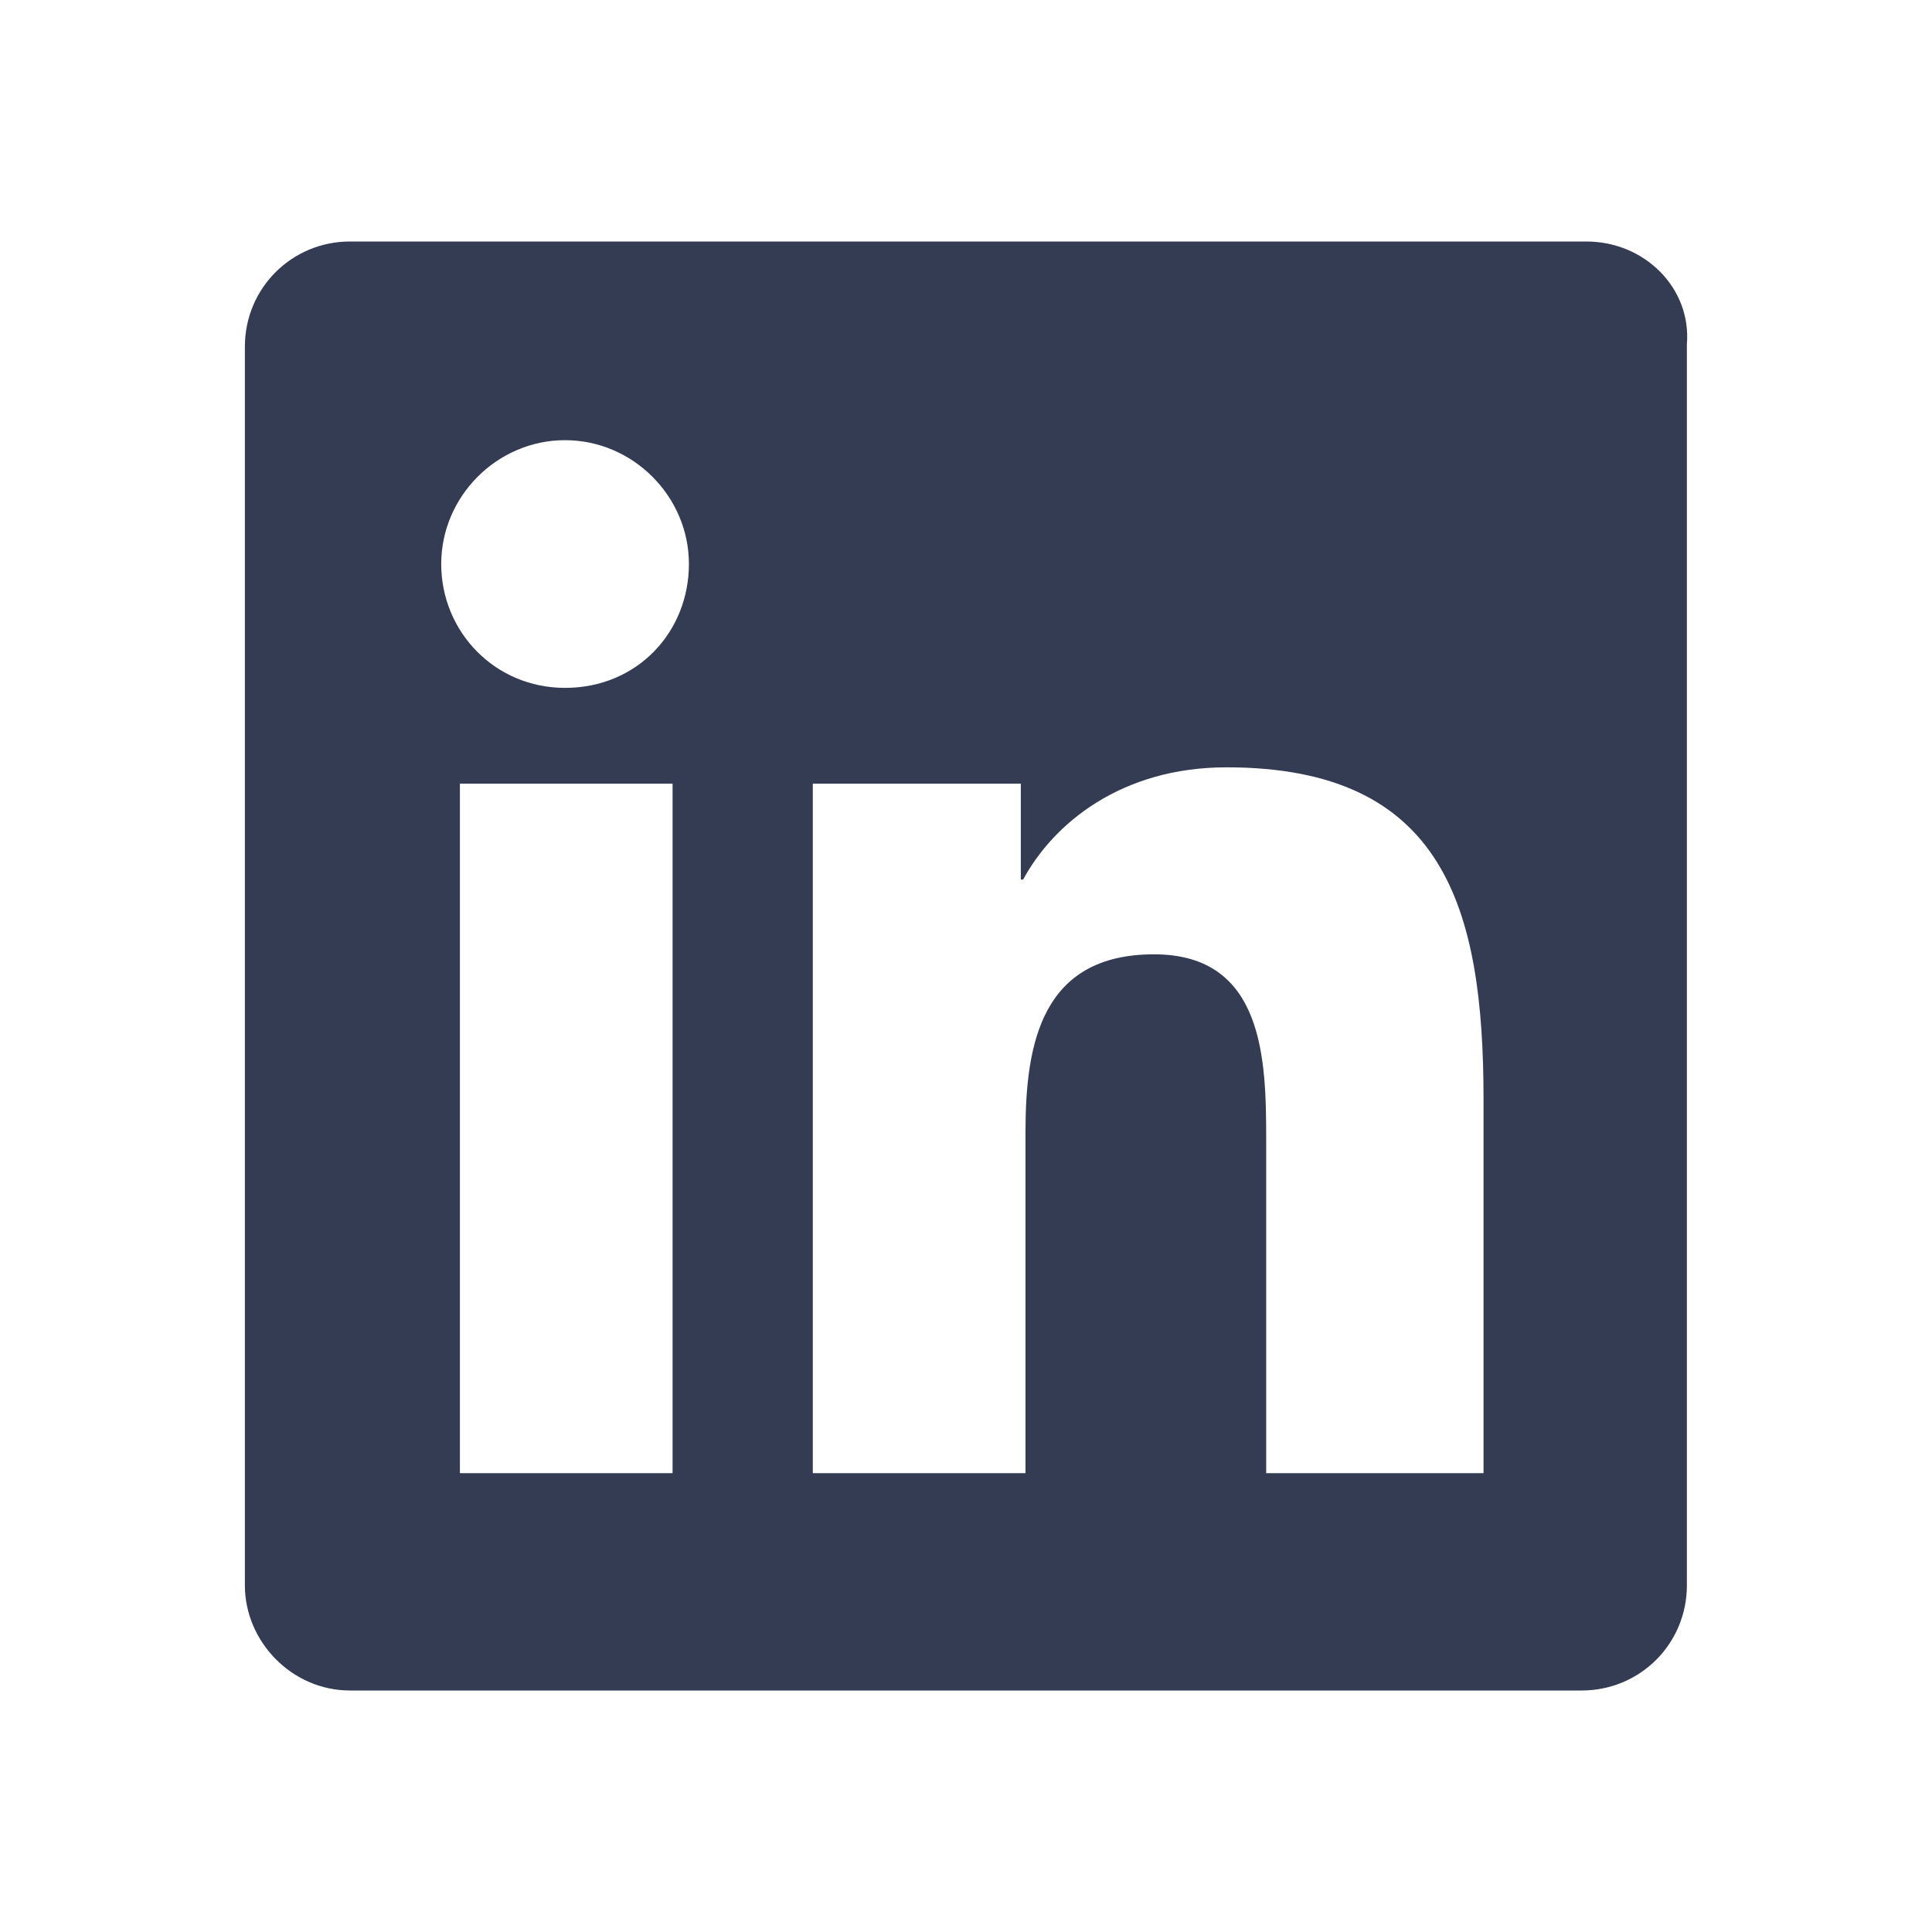
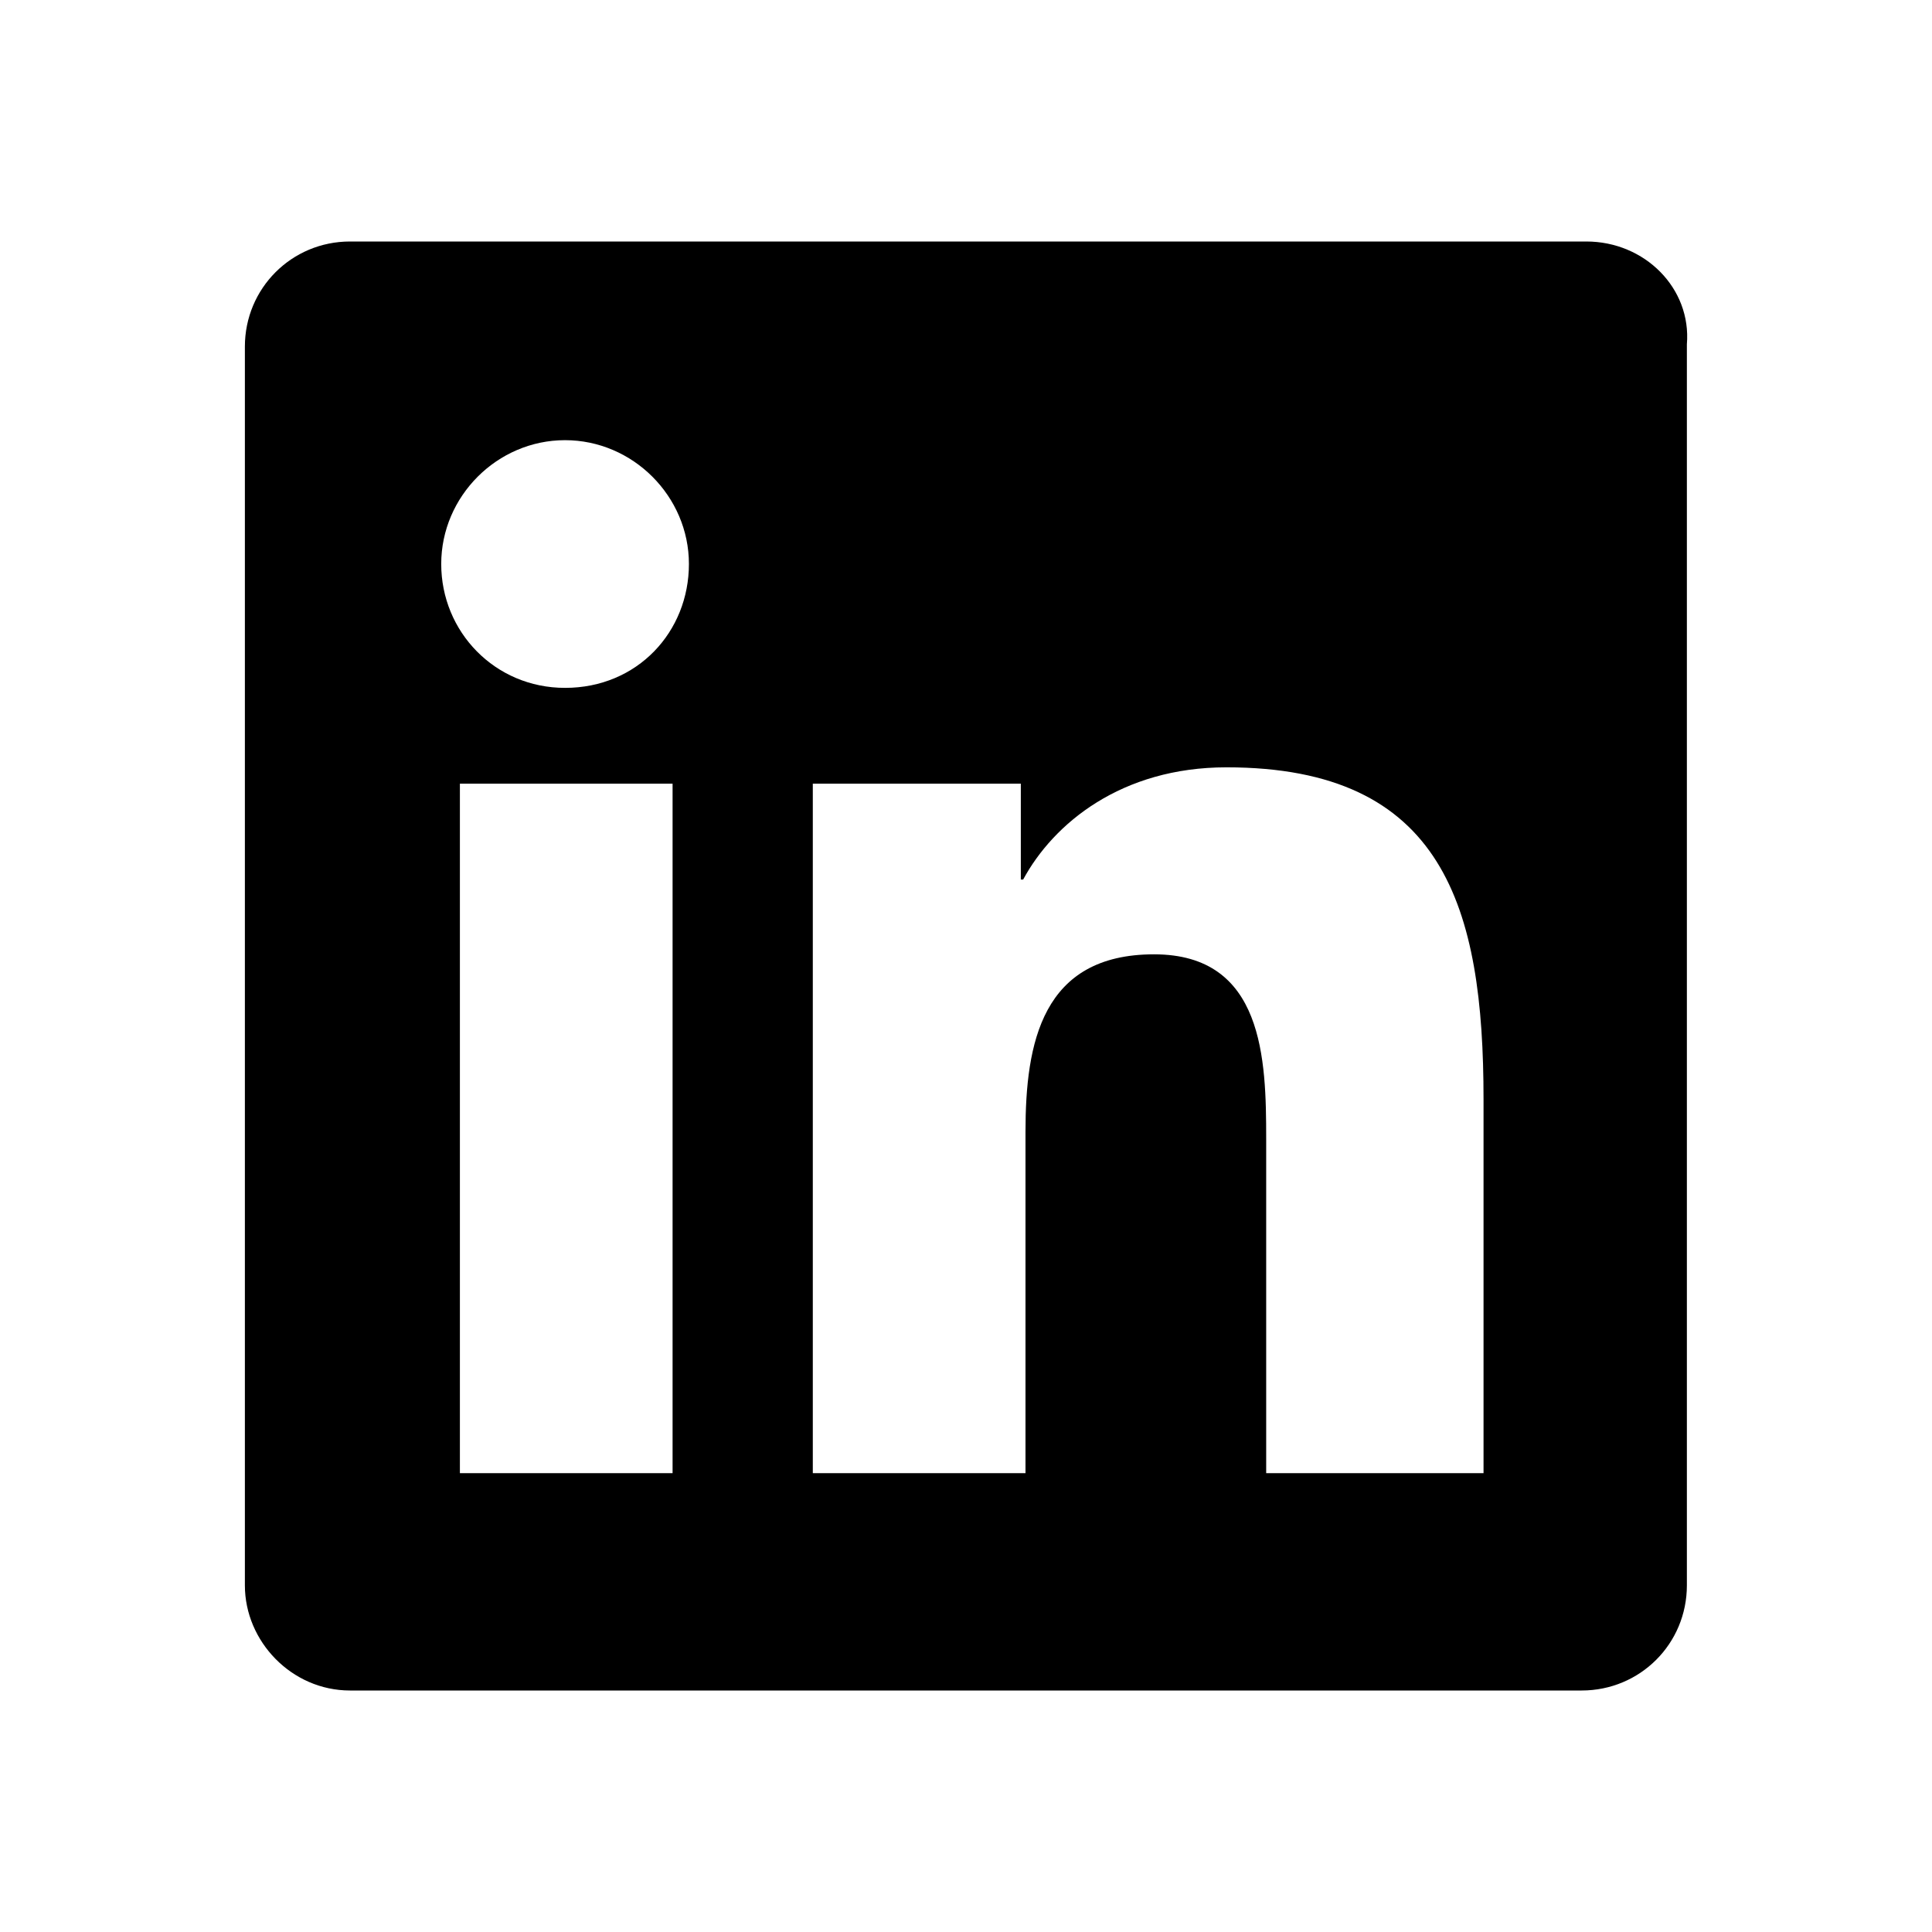
- <svg xmlns="http://www.w3.org/2000/svg" width="100" height="100" viewBox="0 0 24 24" fill="none" transform="rotate(0 0 0)">
-   <path d="M19.706 3H4.348C3.623 3 3.042 3.581 3.042 4.306V19.694C3.042 20.39 3.623 21 4.348 21H19.648C20.374 21 20.955 20.419 20.955 19.694V4.277C21.013 3.581 20.432 3 19.706 3ZM8.355 18.3H5.713V9.735H8.355V18.3ZM7.019 8.545C6.148 8.545 5.481 7.848 5.481 7.006C5.481 6.165 6.177 5.468 7.019 5.468C7.861 5.468 8.558 6.165 8.558 7.006C8.558 7.848 7.919 8.545 7.019 8.545ZM18.371 18.3H15.729V14.148C15.729 13.161 15.7 11.855 14.336 11.855C12.942 11.855 12.739 12.958 12.739 14.061V18.3H10.097V9.735H12.681V10.926H12.71C13.087 10.229 13.929 9.532 15.236 9.532C17.936 9.532 18.429 11.274 18.429 13.655V18.3H18.371Z" fill="#343C54" />
+ <svg xmlns="http://www.w3.org/2000/svg" width="100" height="100" viewBox="0 0 24 24" fill="currentColor" transform="rotate(0 0 0)">
+   <path d="M19.706 3H4.348C3.623 3 3.042 3.581 3.042 4.306V19.694C3.042 20.39 3.623 21 4.348 21H19.648C20.374 21 20.955 20.419 20.955 19.694V4.277C21.013 3.581 20.432 3 19.706 3ZM8.355 18.3H5.713V9.735H8.355V18.3ZM7.019 8.545C6.148 8.545 5.481 7.848 5.481 7.006C5.481 6.165 6.177 5.468 7.019 5.468C7.861 5.468 8.558 6.165 8.558 7.006C8.558 7.848 7.919 8.545 7.019 8.545ZM18.371 18.3H15.729V14.148C15.729 13.161 15.7 11.855 14.336 11.855C12.942 11.855 12.739 12.958 12.739 14.061V18.3H10.097V9.735H12.681V10.926H12.71C13.087 10.229 13.929 9.532 15.236 9.532C17.936 9.532 18.429 11.274 18.429 13.655V18.3H18.371Z" />
</svg>
